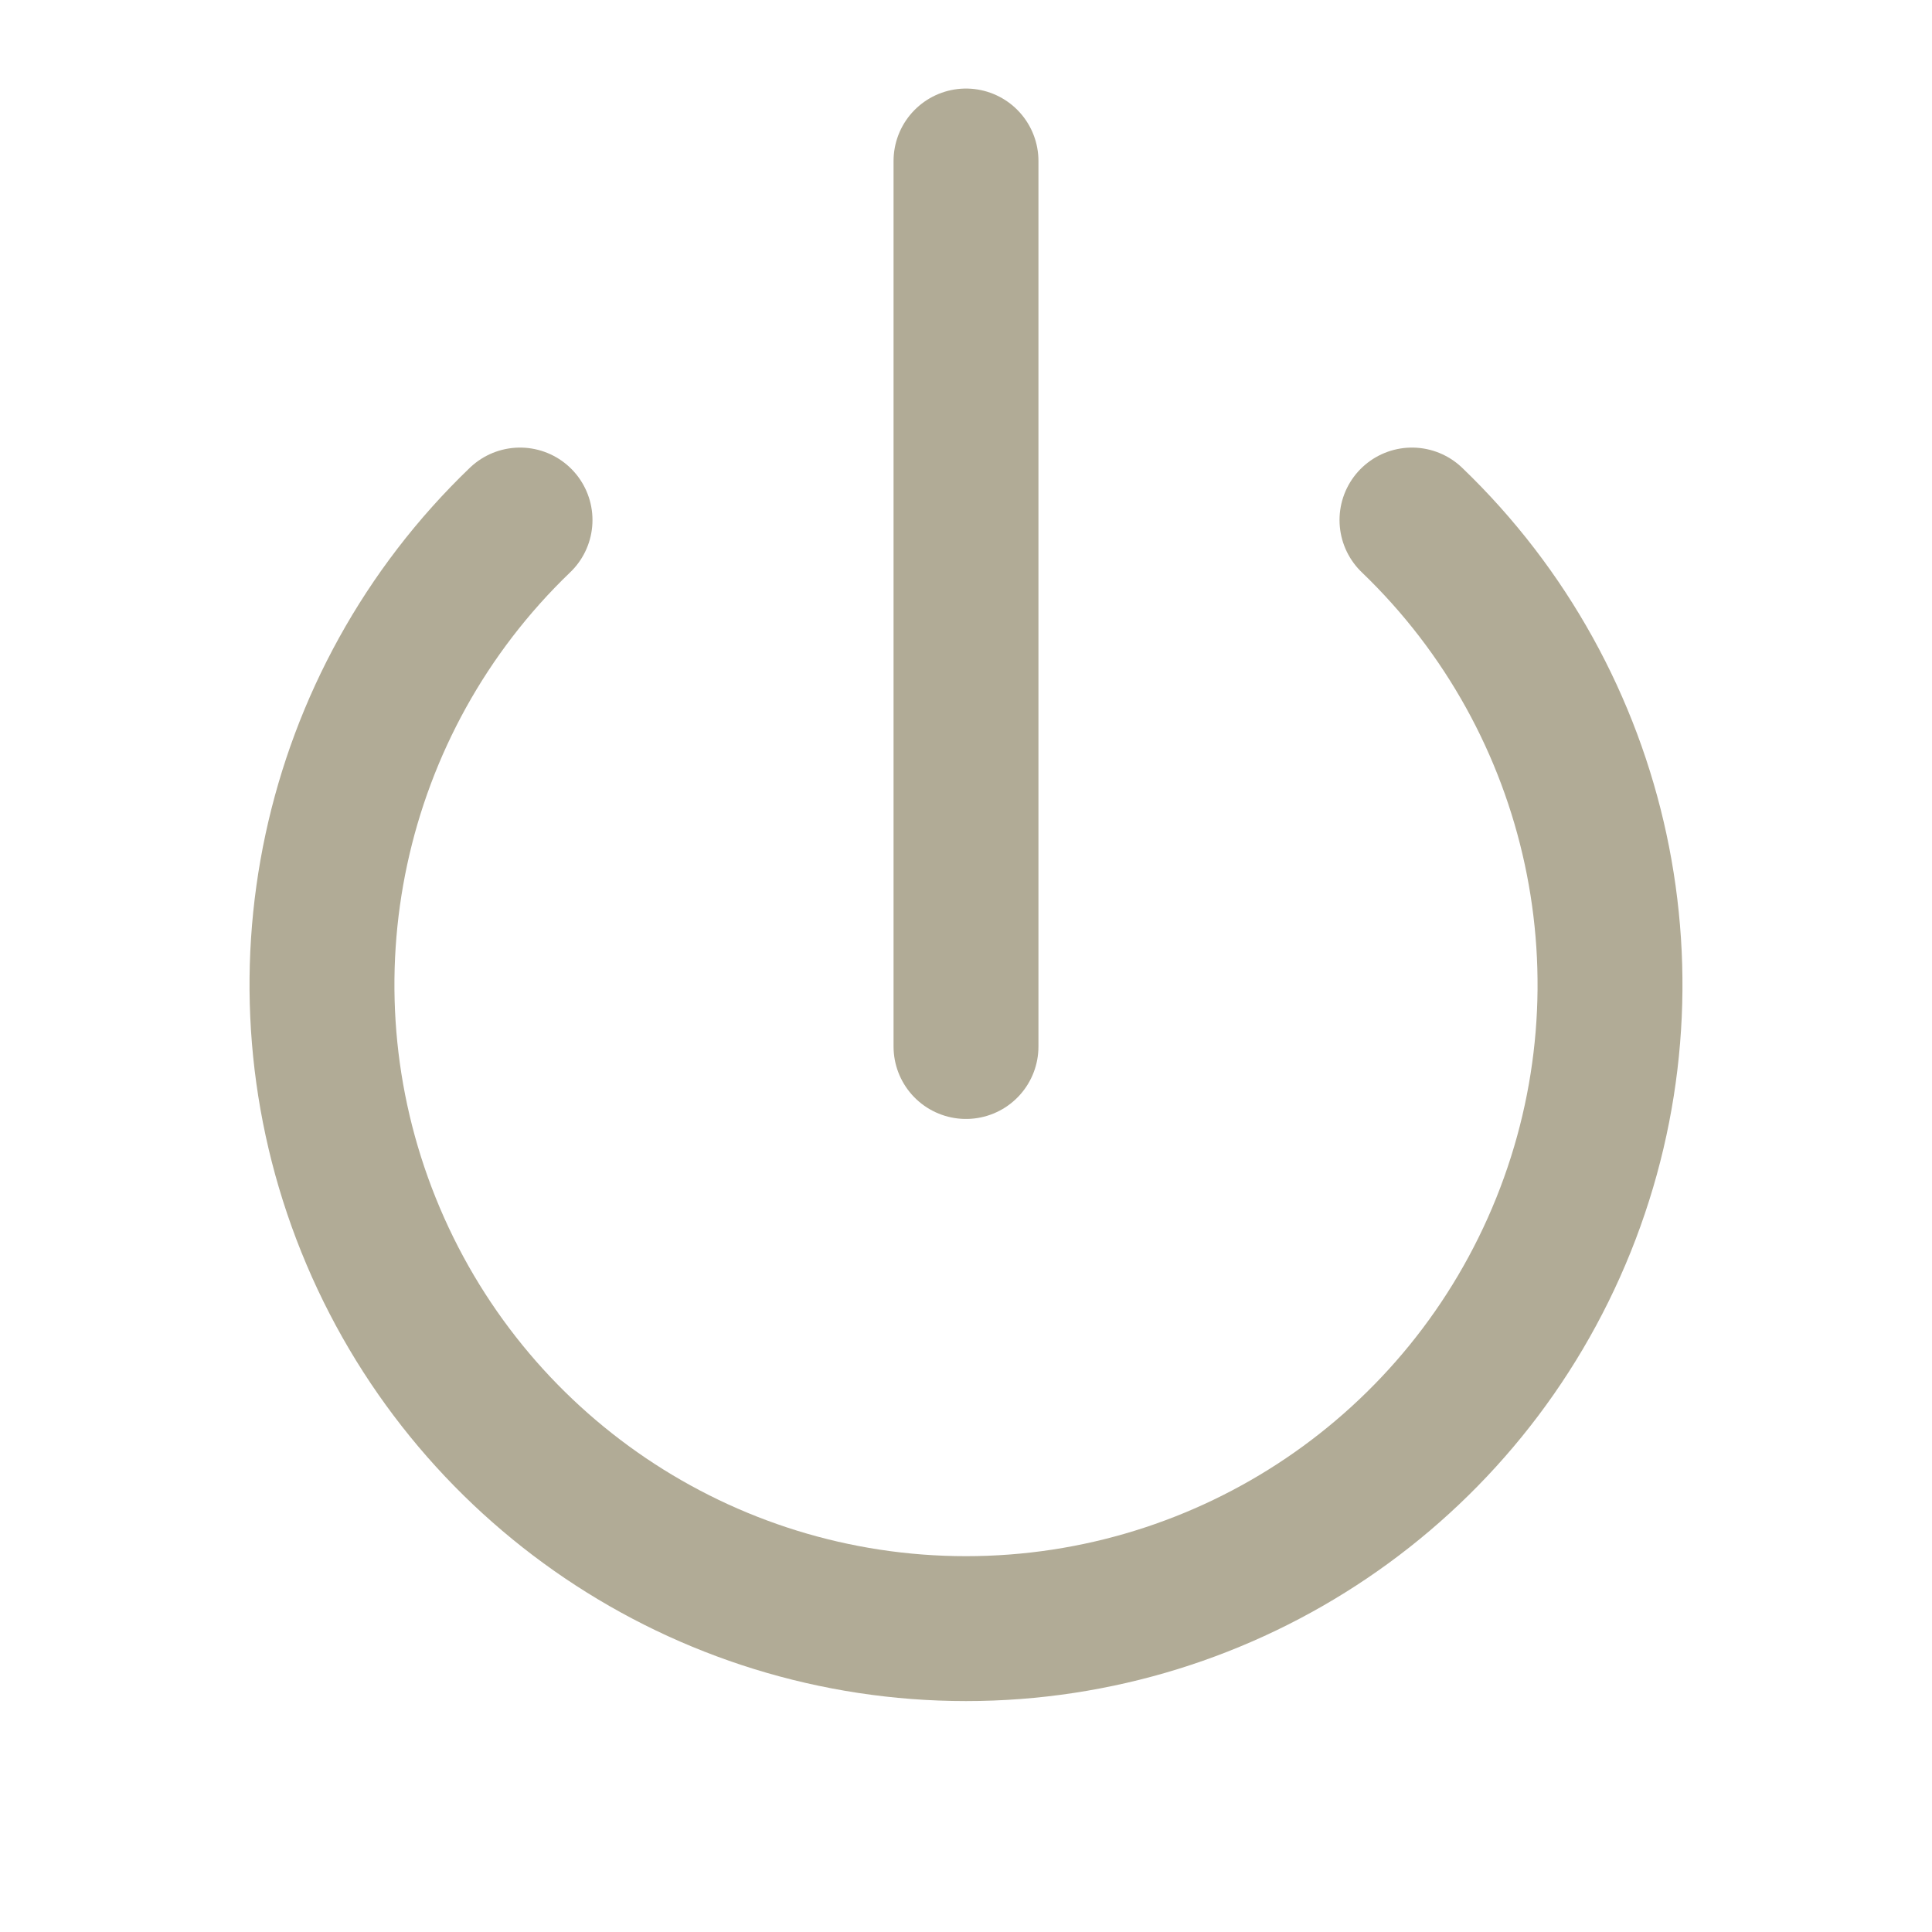
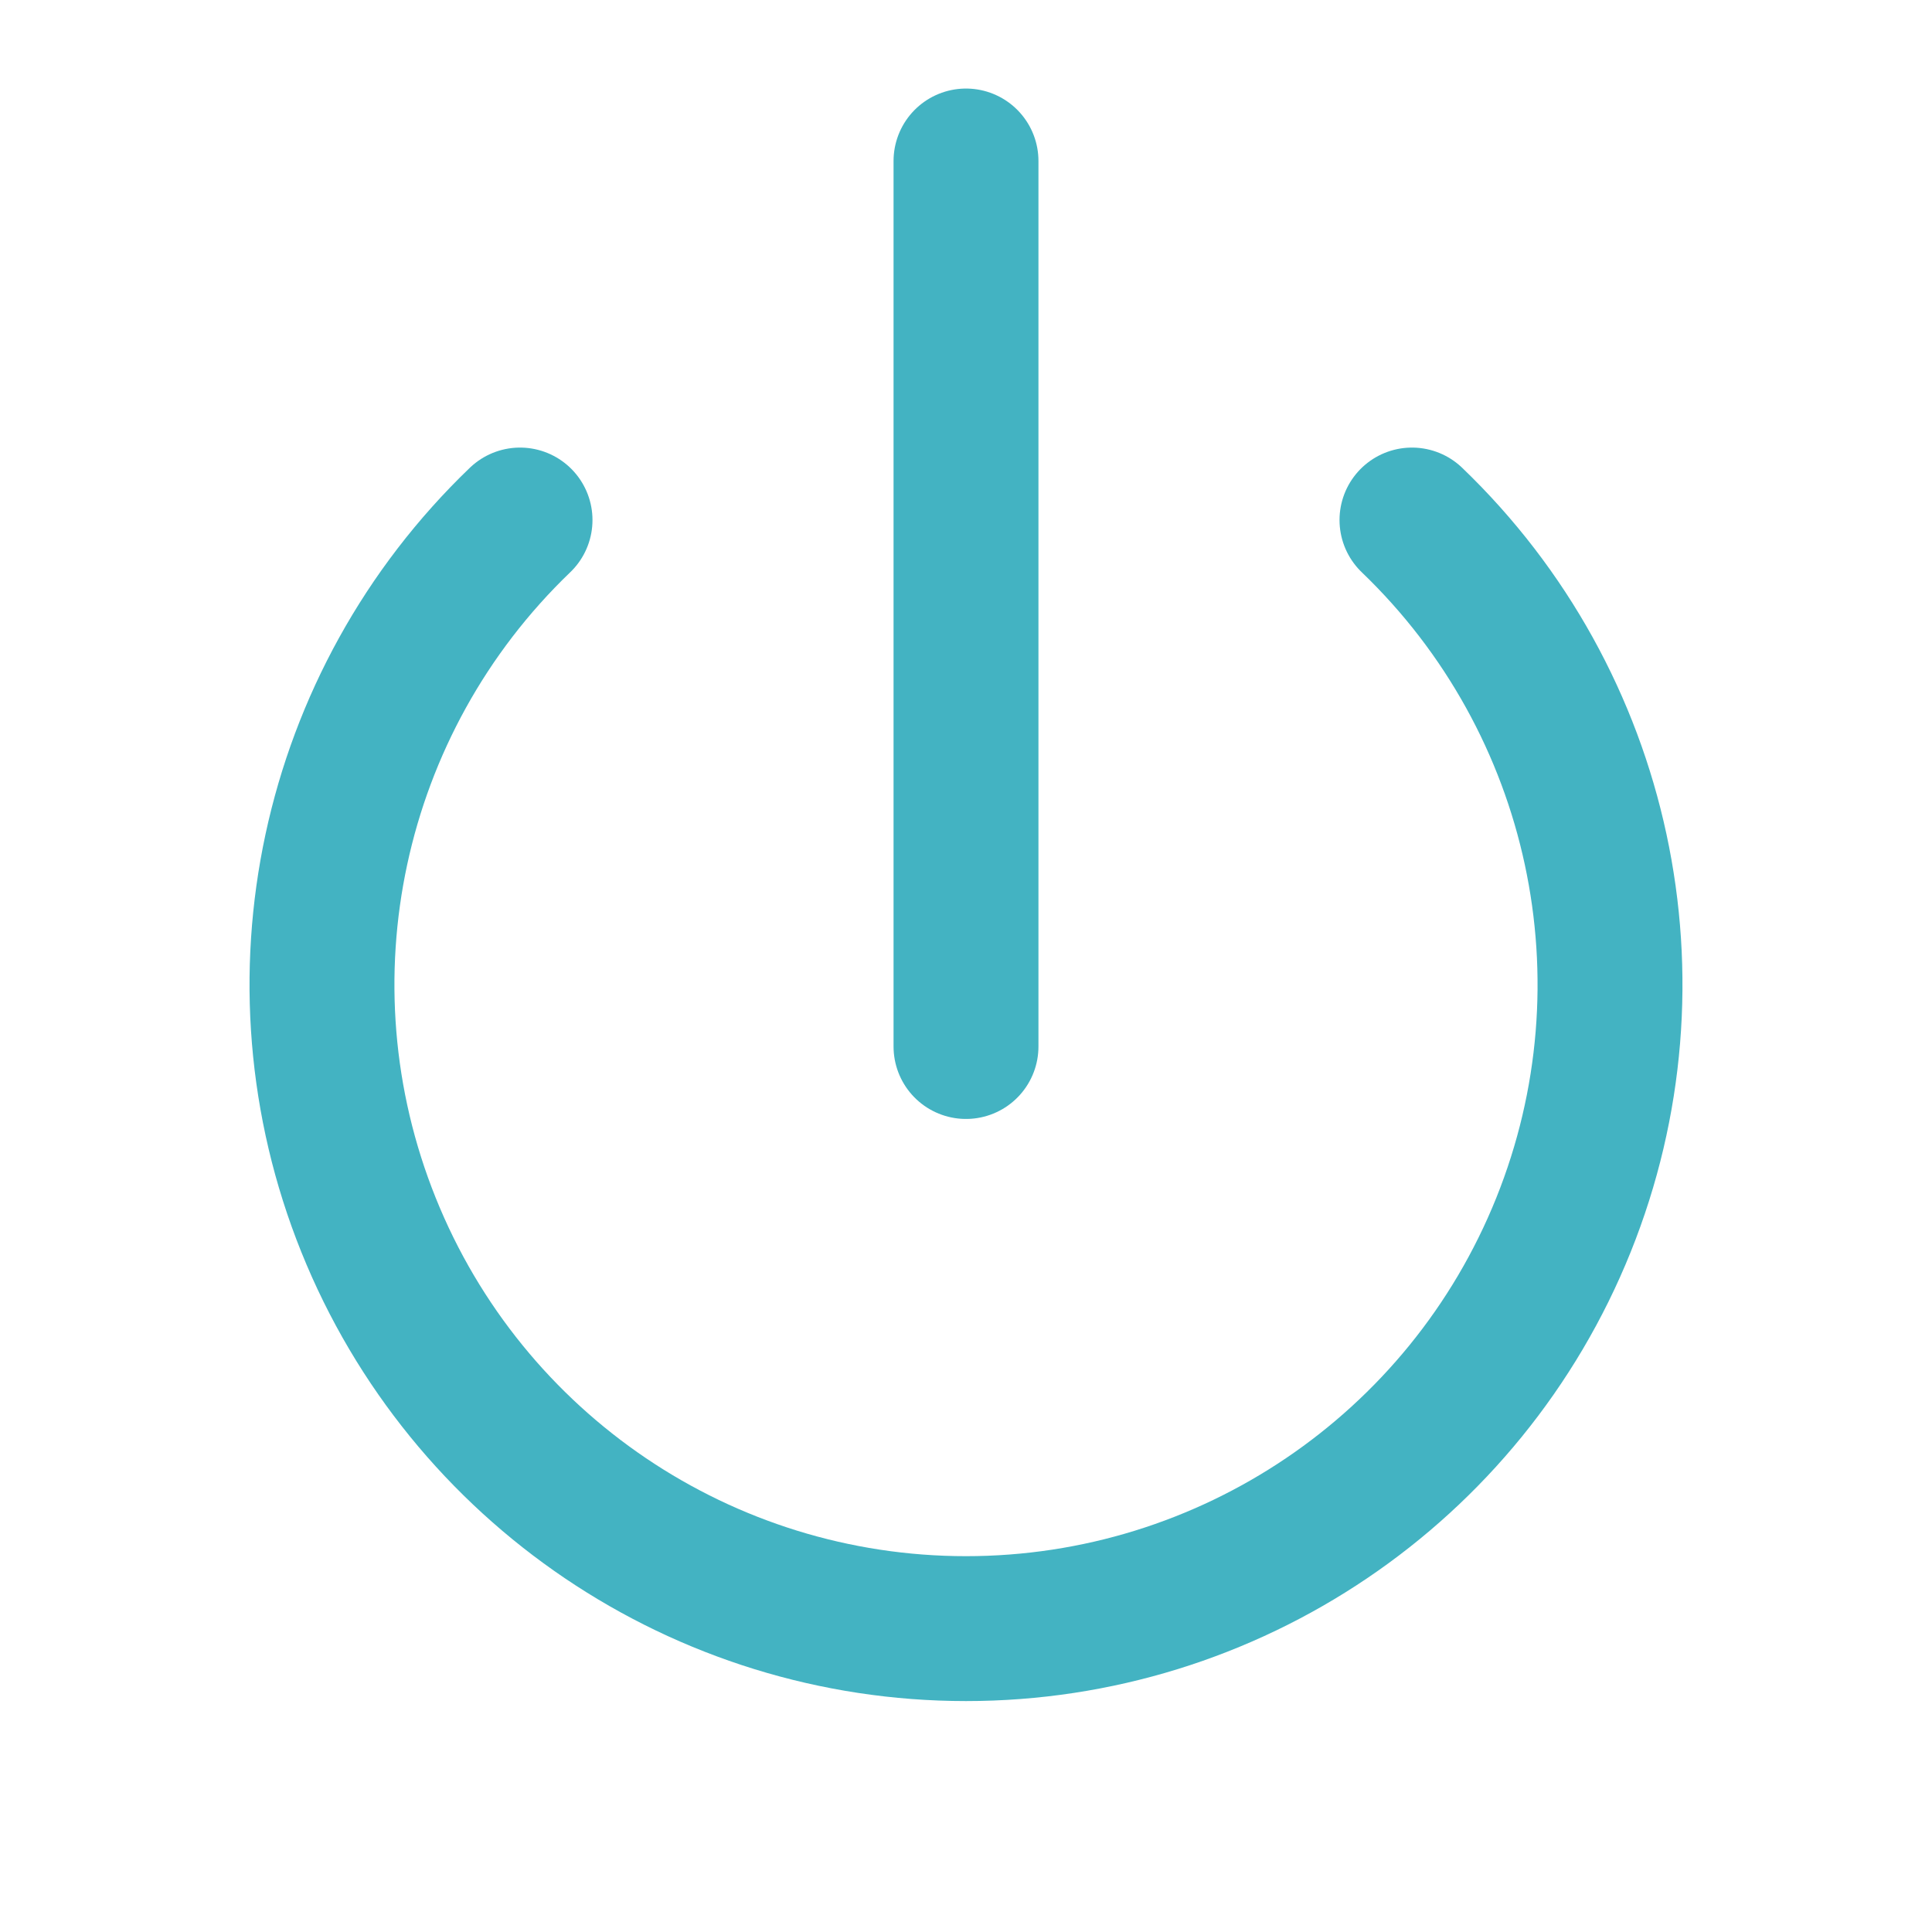
- <svg xmlns="http://www.w3.org/2000/svg" viewBox="0 0 24 24" fill="none" stroke="#B1AB96" stroke-width="1.8" stroke-linecap="round" stroke-linejoin="round">
+ <svg xmlns="http://www.w3.org/2000/svg" viewBox="0 0 24 24" fill="none" stroke="#43B3C2" stroke-width="1.8" stroke-linecap="round" stroke-linejoin="round">
  <path d="M6.46 6.46a8 8 0 1 0 11.08 0" />
  <line x1="12" y1="2" x2="12" y2="13" />
</svg>
